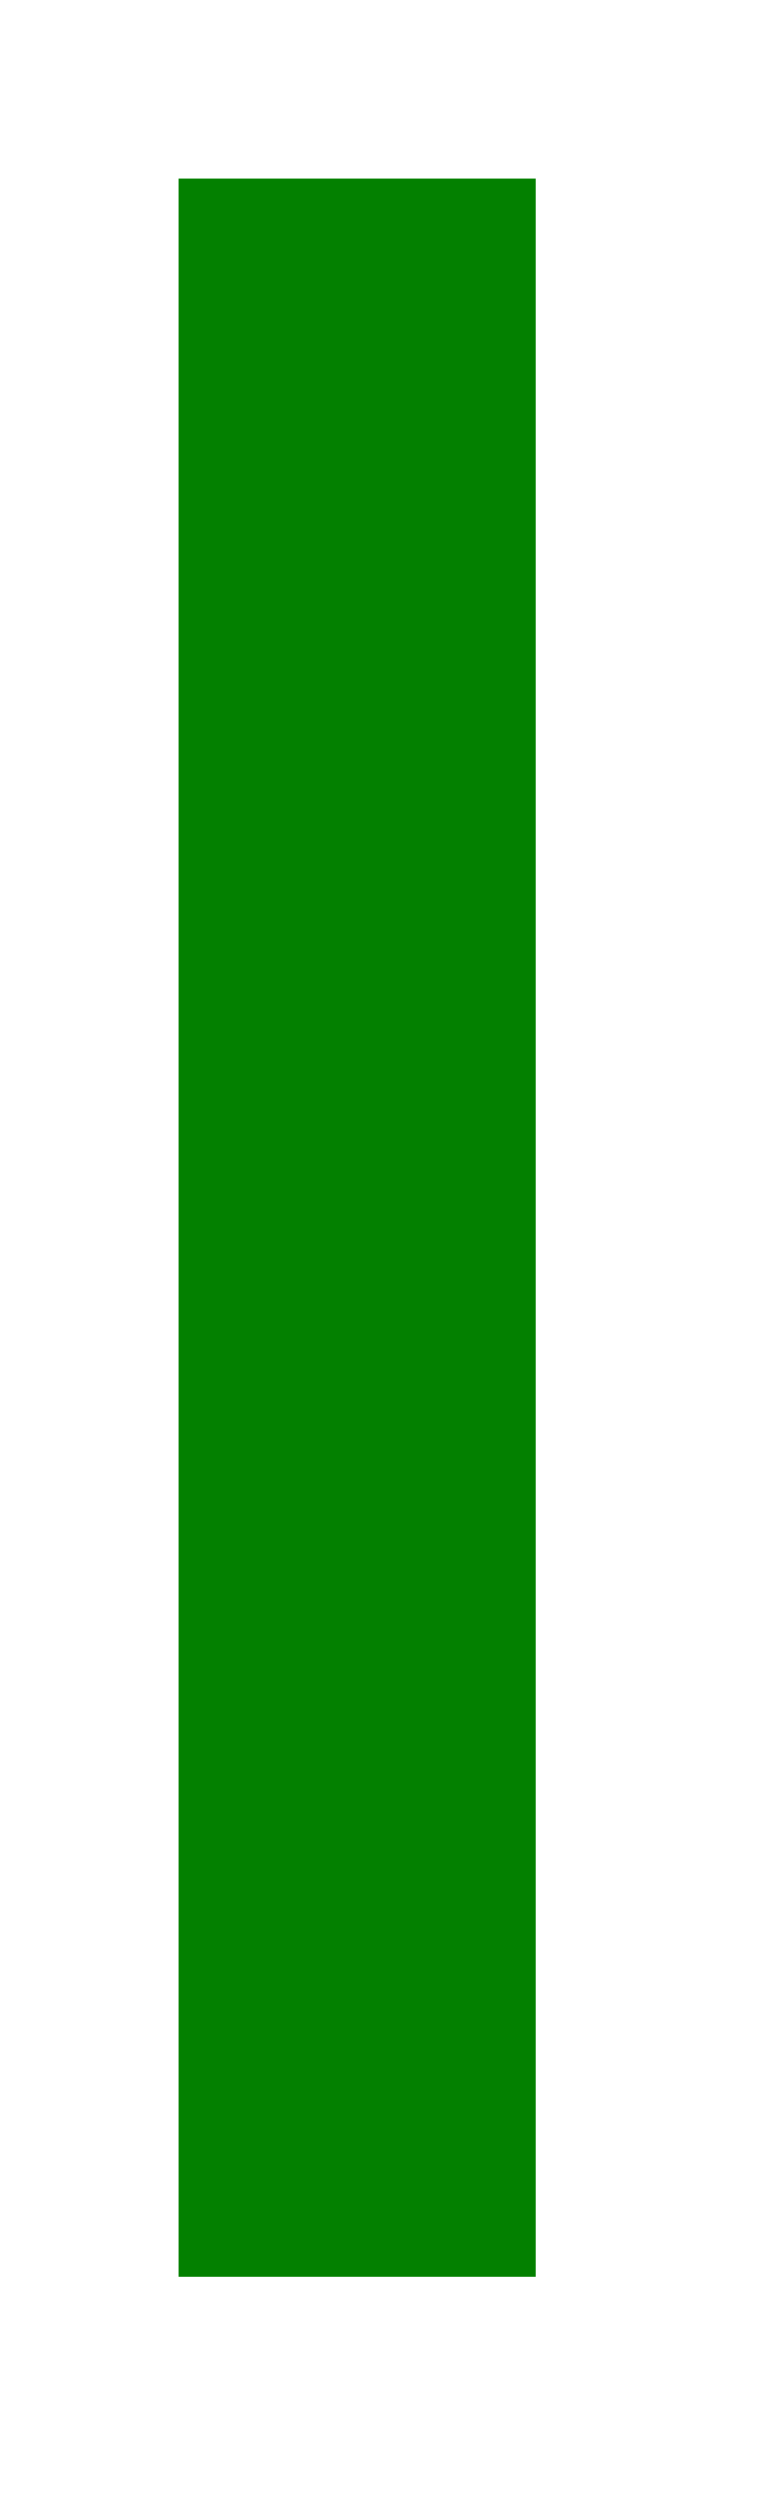
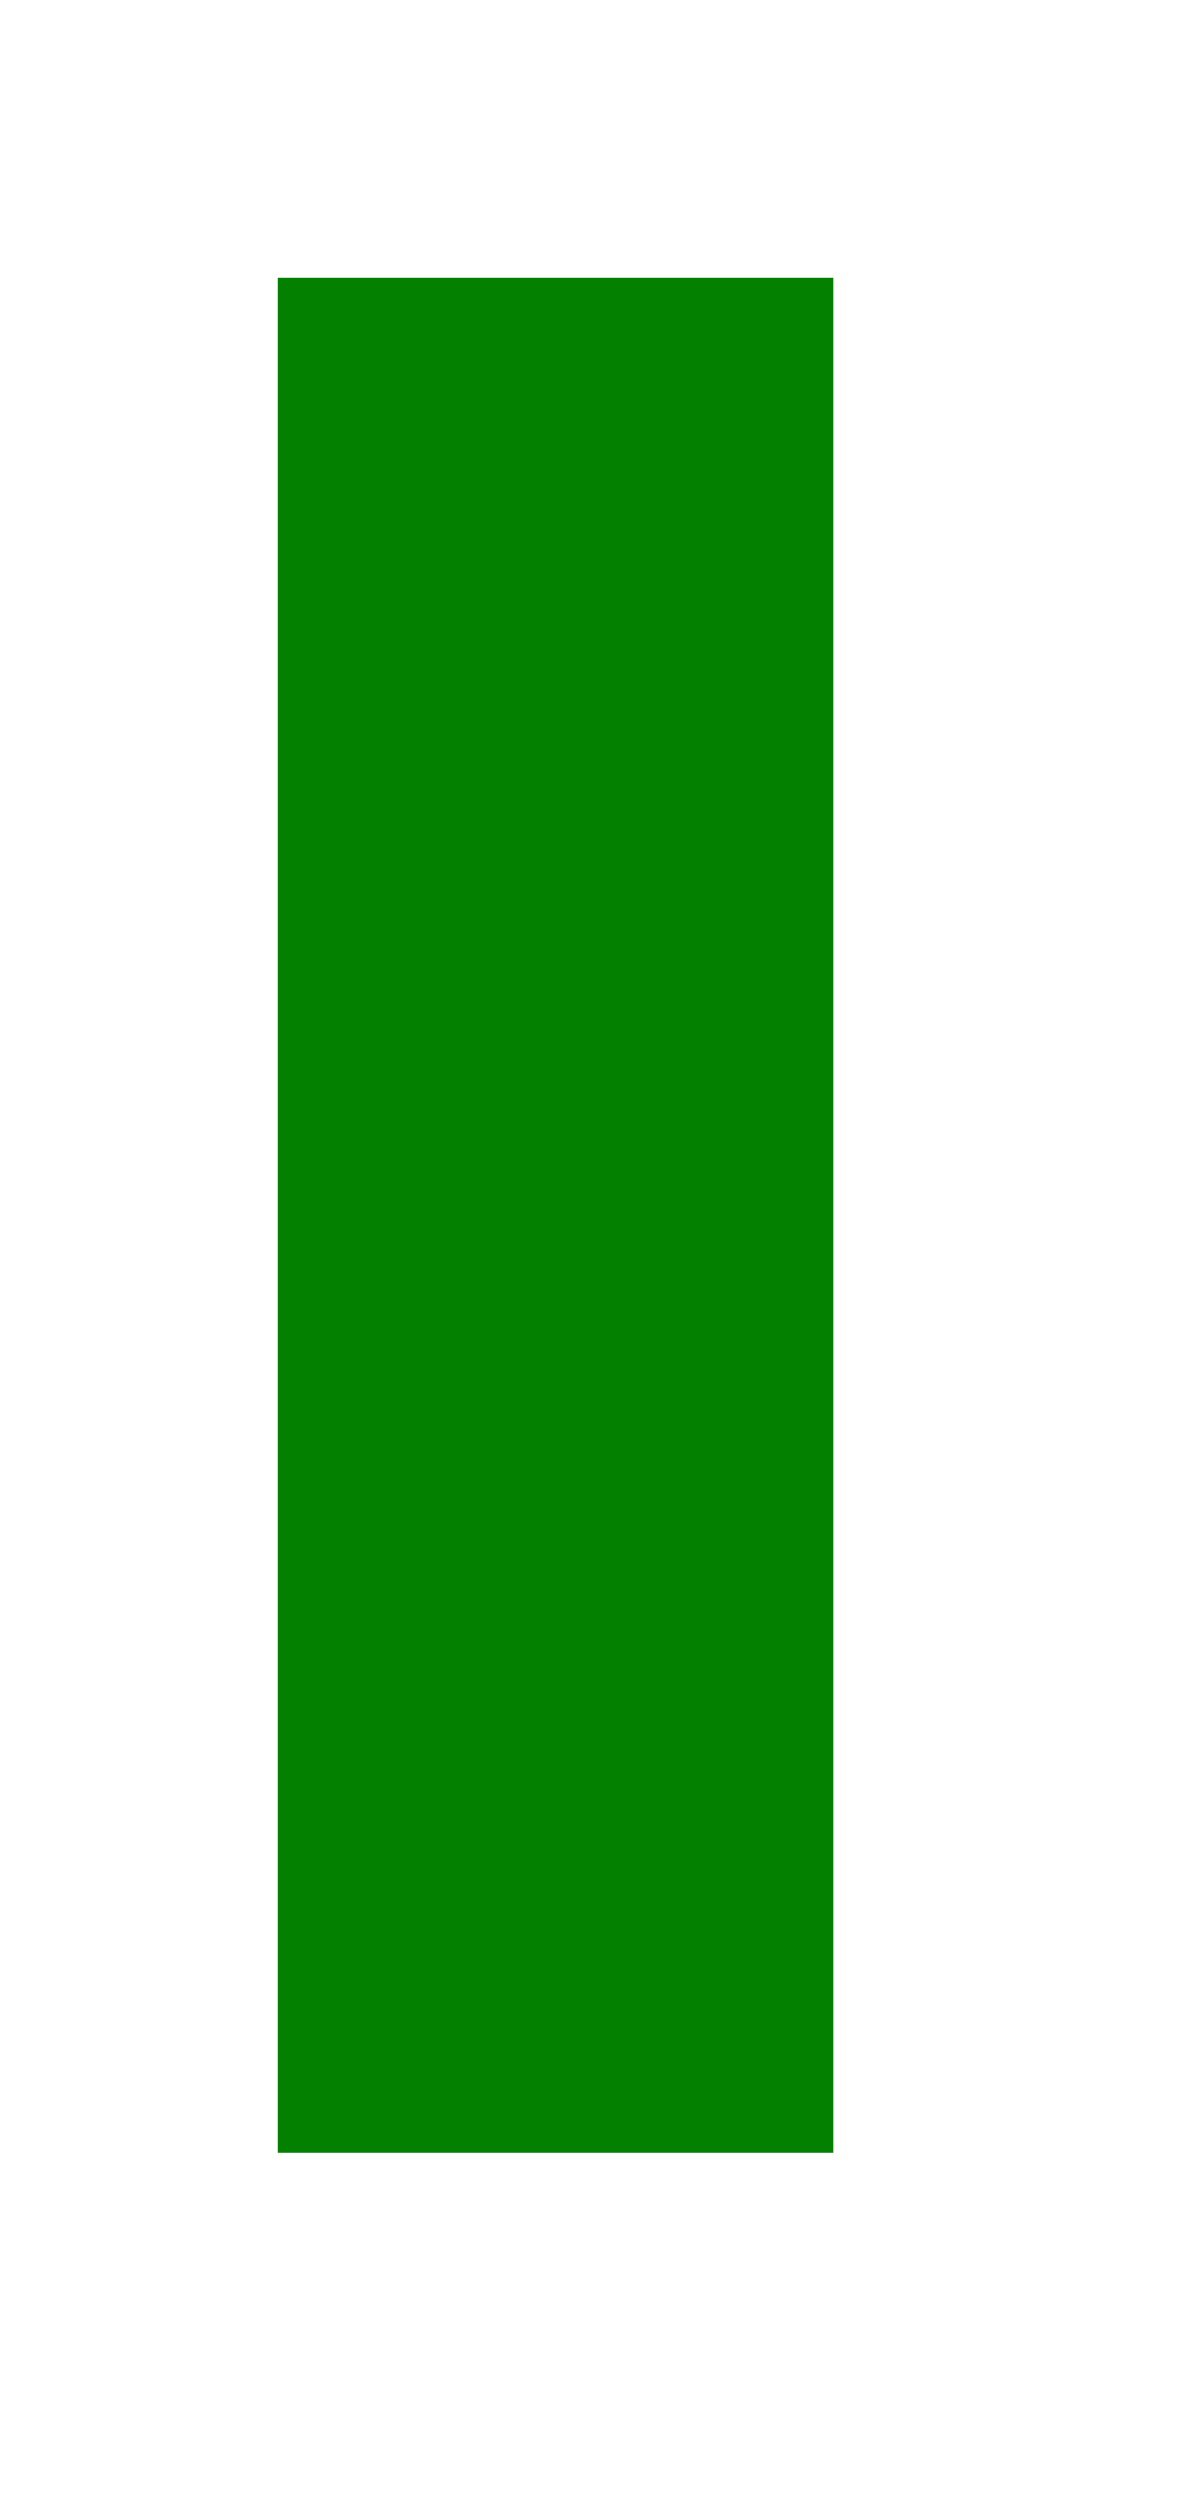
- <svg xmlns="http://www.w3.org/2000/svg" version="1.1" width="17px" height="56px">
-   <g transform="translate(-1126 -1521 )">
-     <rect fill-rule="evenodd" fill="#038000" stroke="none" x="1130" y="1525" width="8" height="47" />
+ <svg xmlns="http://www.w3.org/2000/svg" version="1.1" width="17px" height="36px">
+   <g transform="translate(-944 -1541 )">
+     <rect fill-rule="evenodd" fill="#038000" stroke="none" x="948" y="1545" width="8" height="27" />
    <path d="" stroke-width="8" stroke="#038000" fill="none" />
  </g>
</svg>
